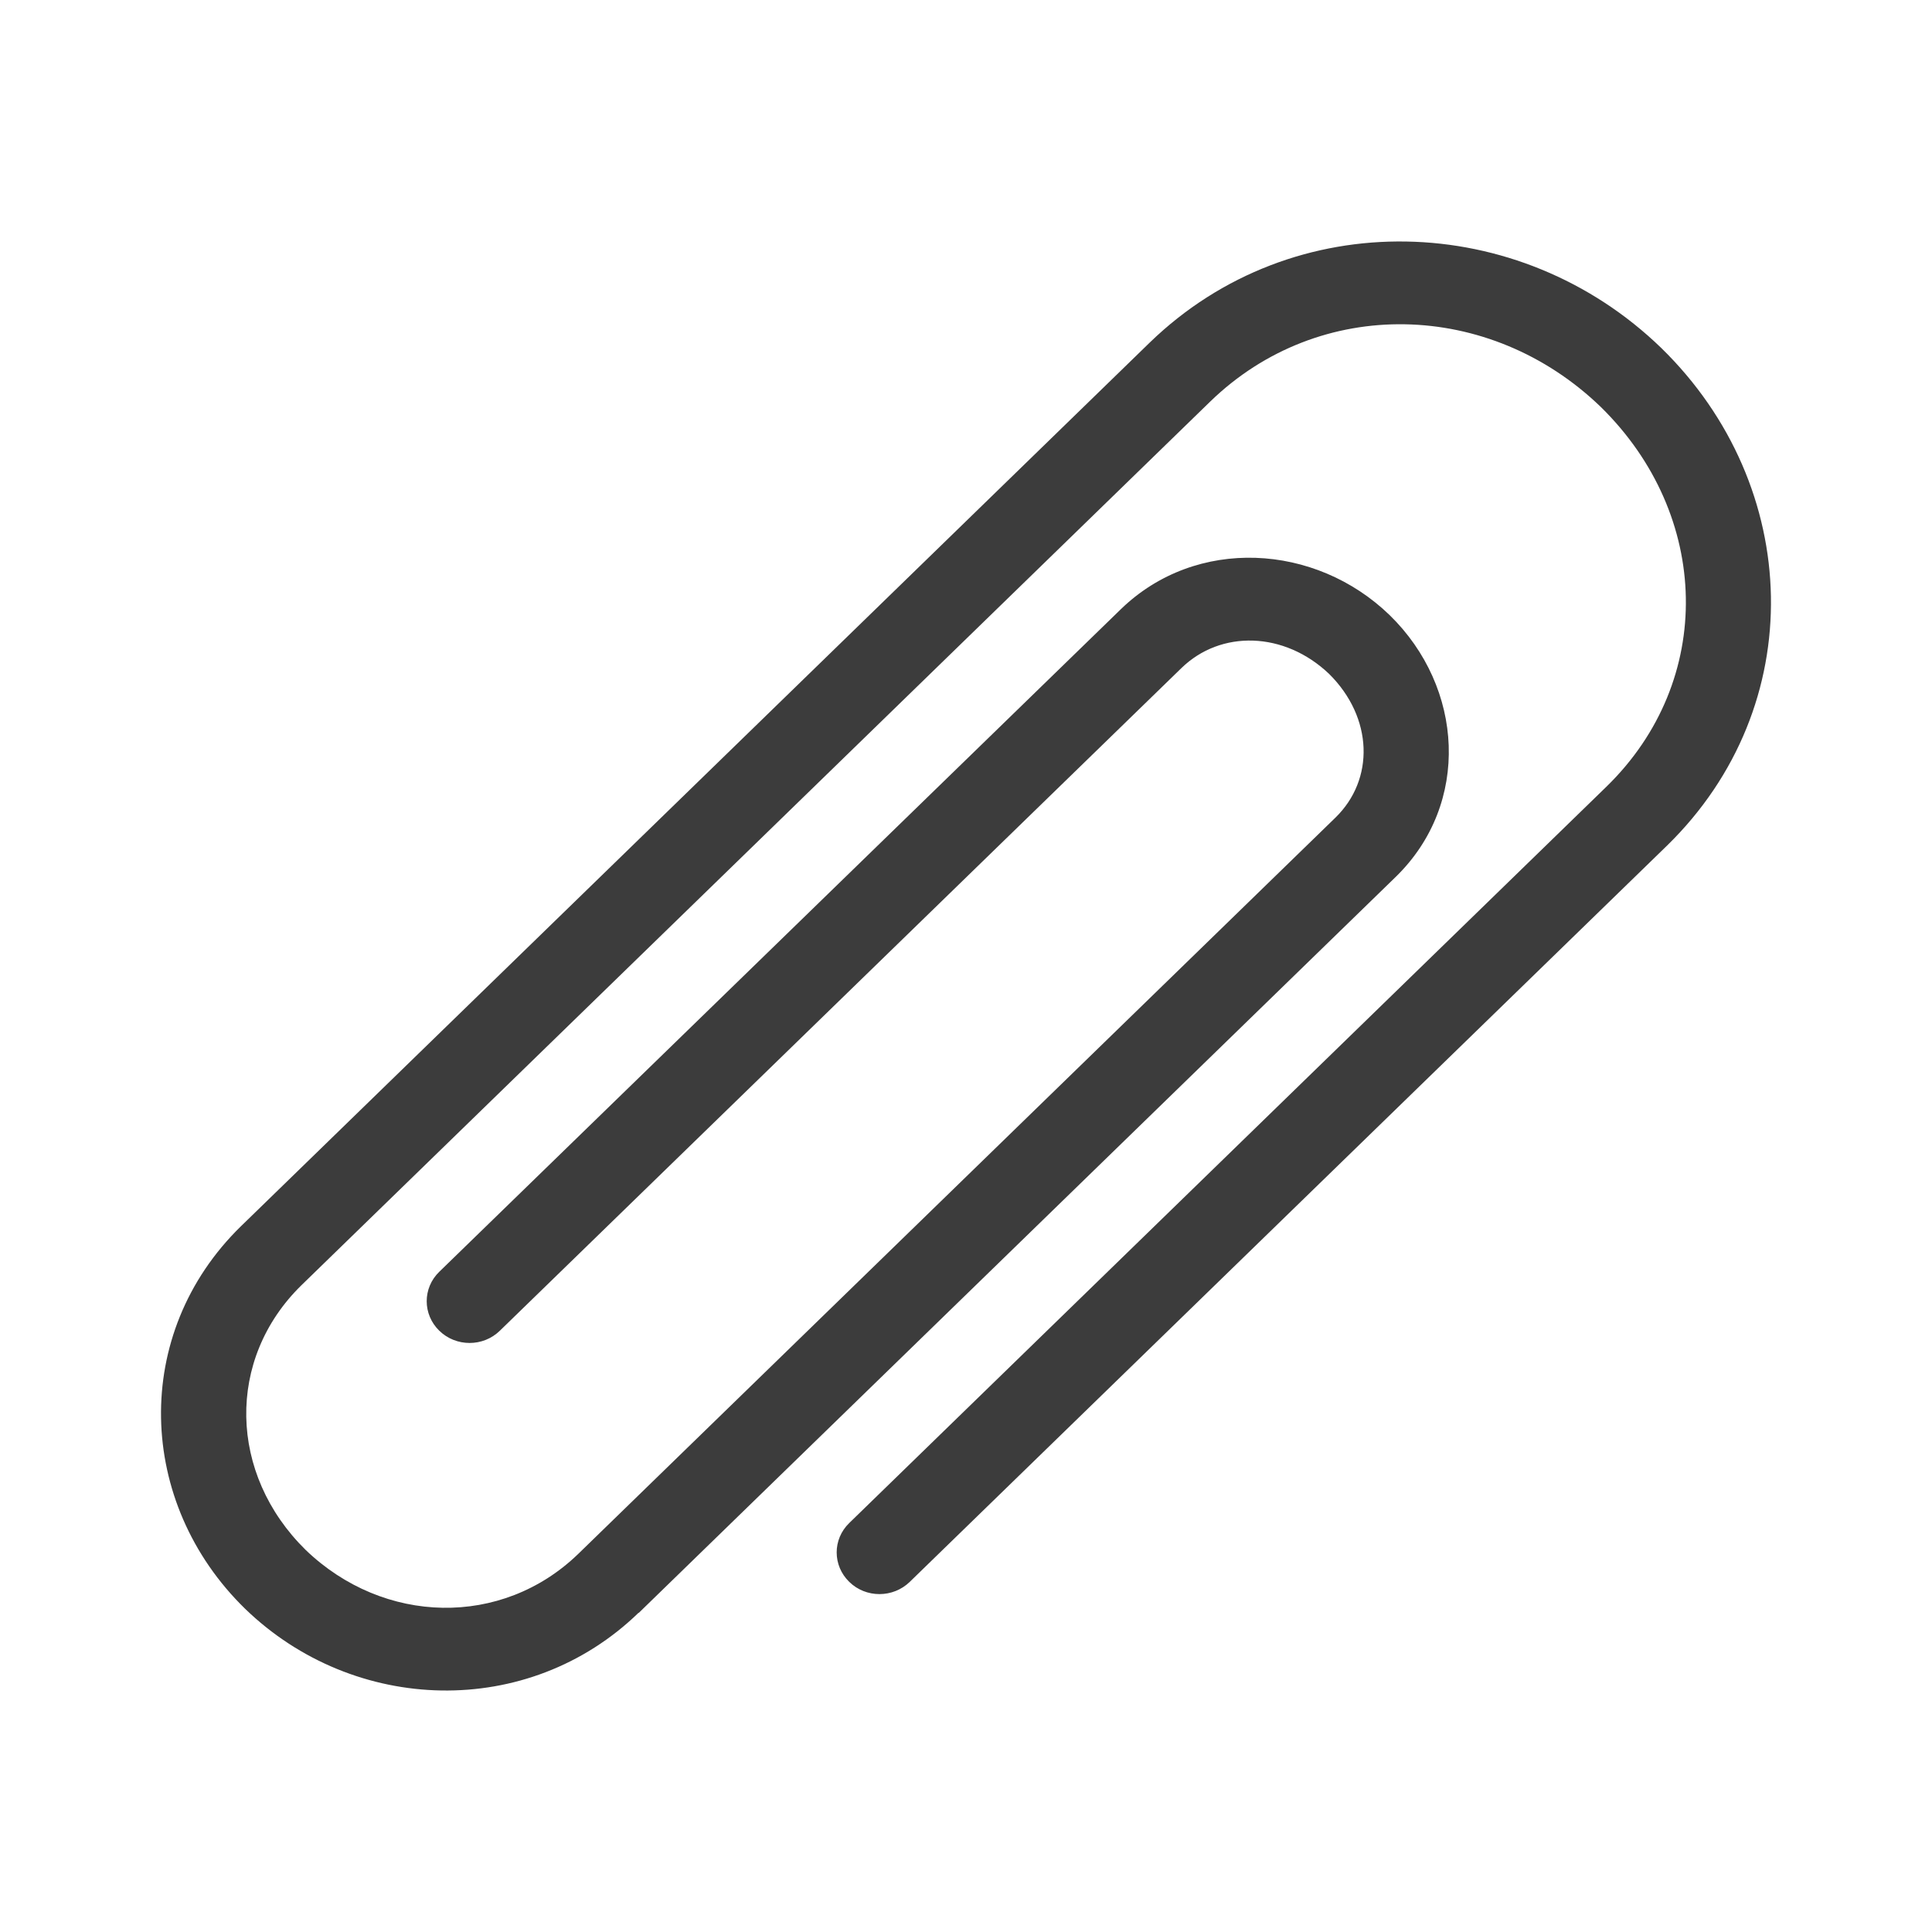
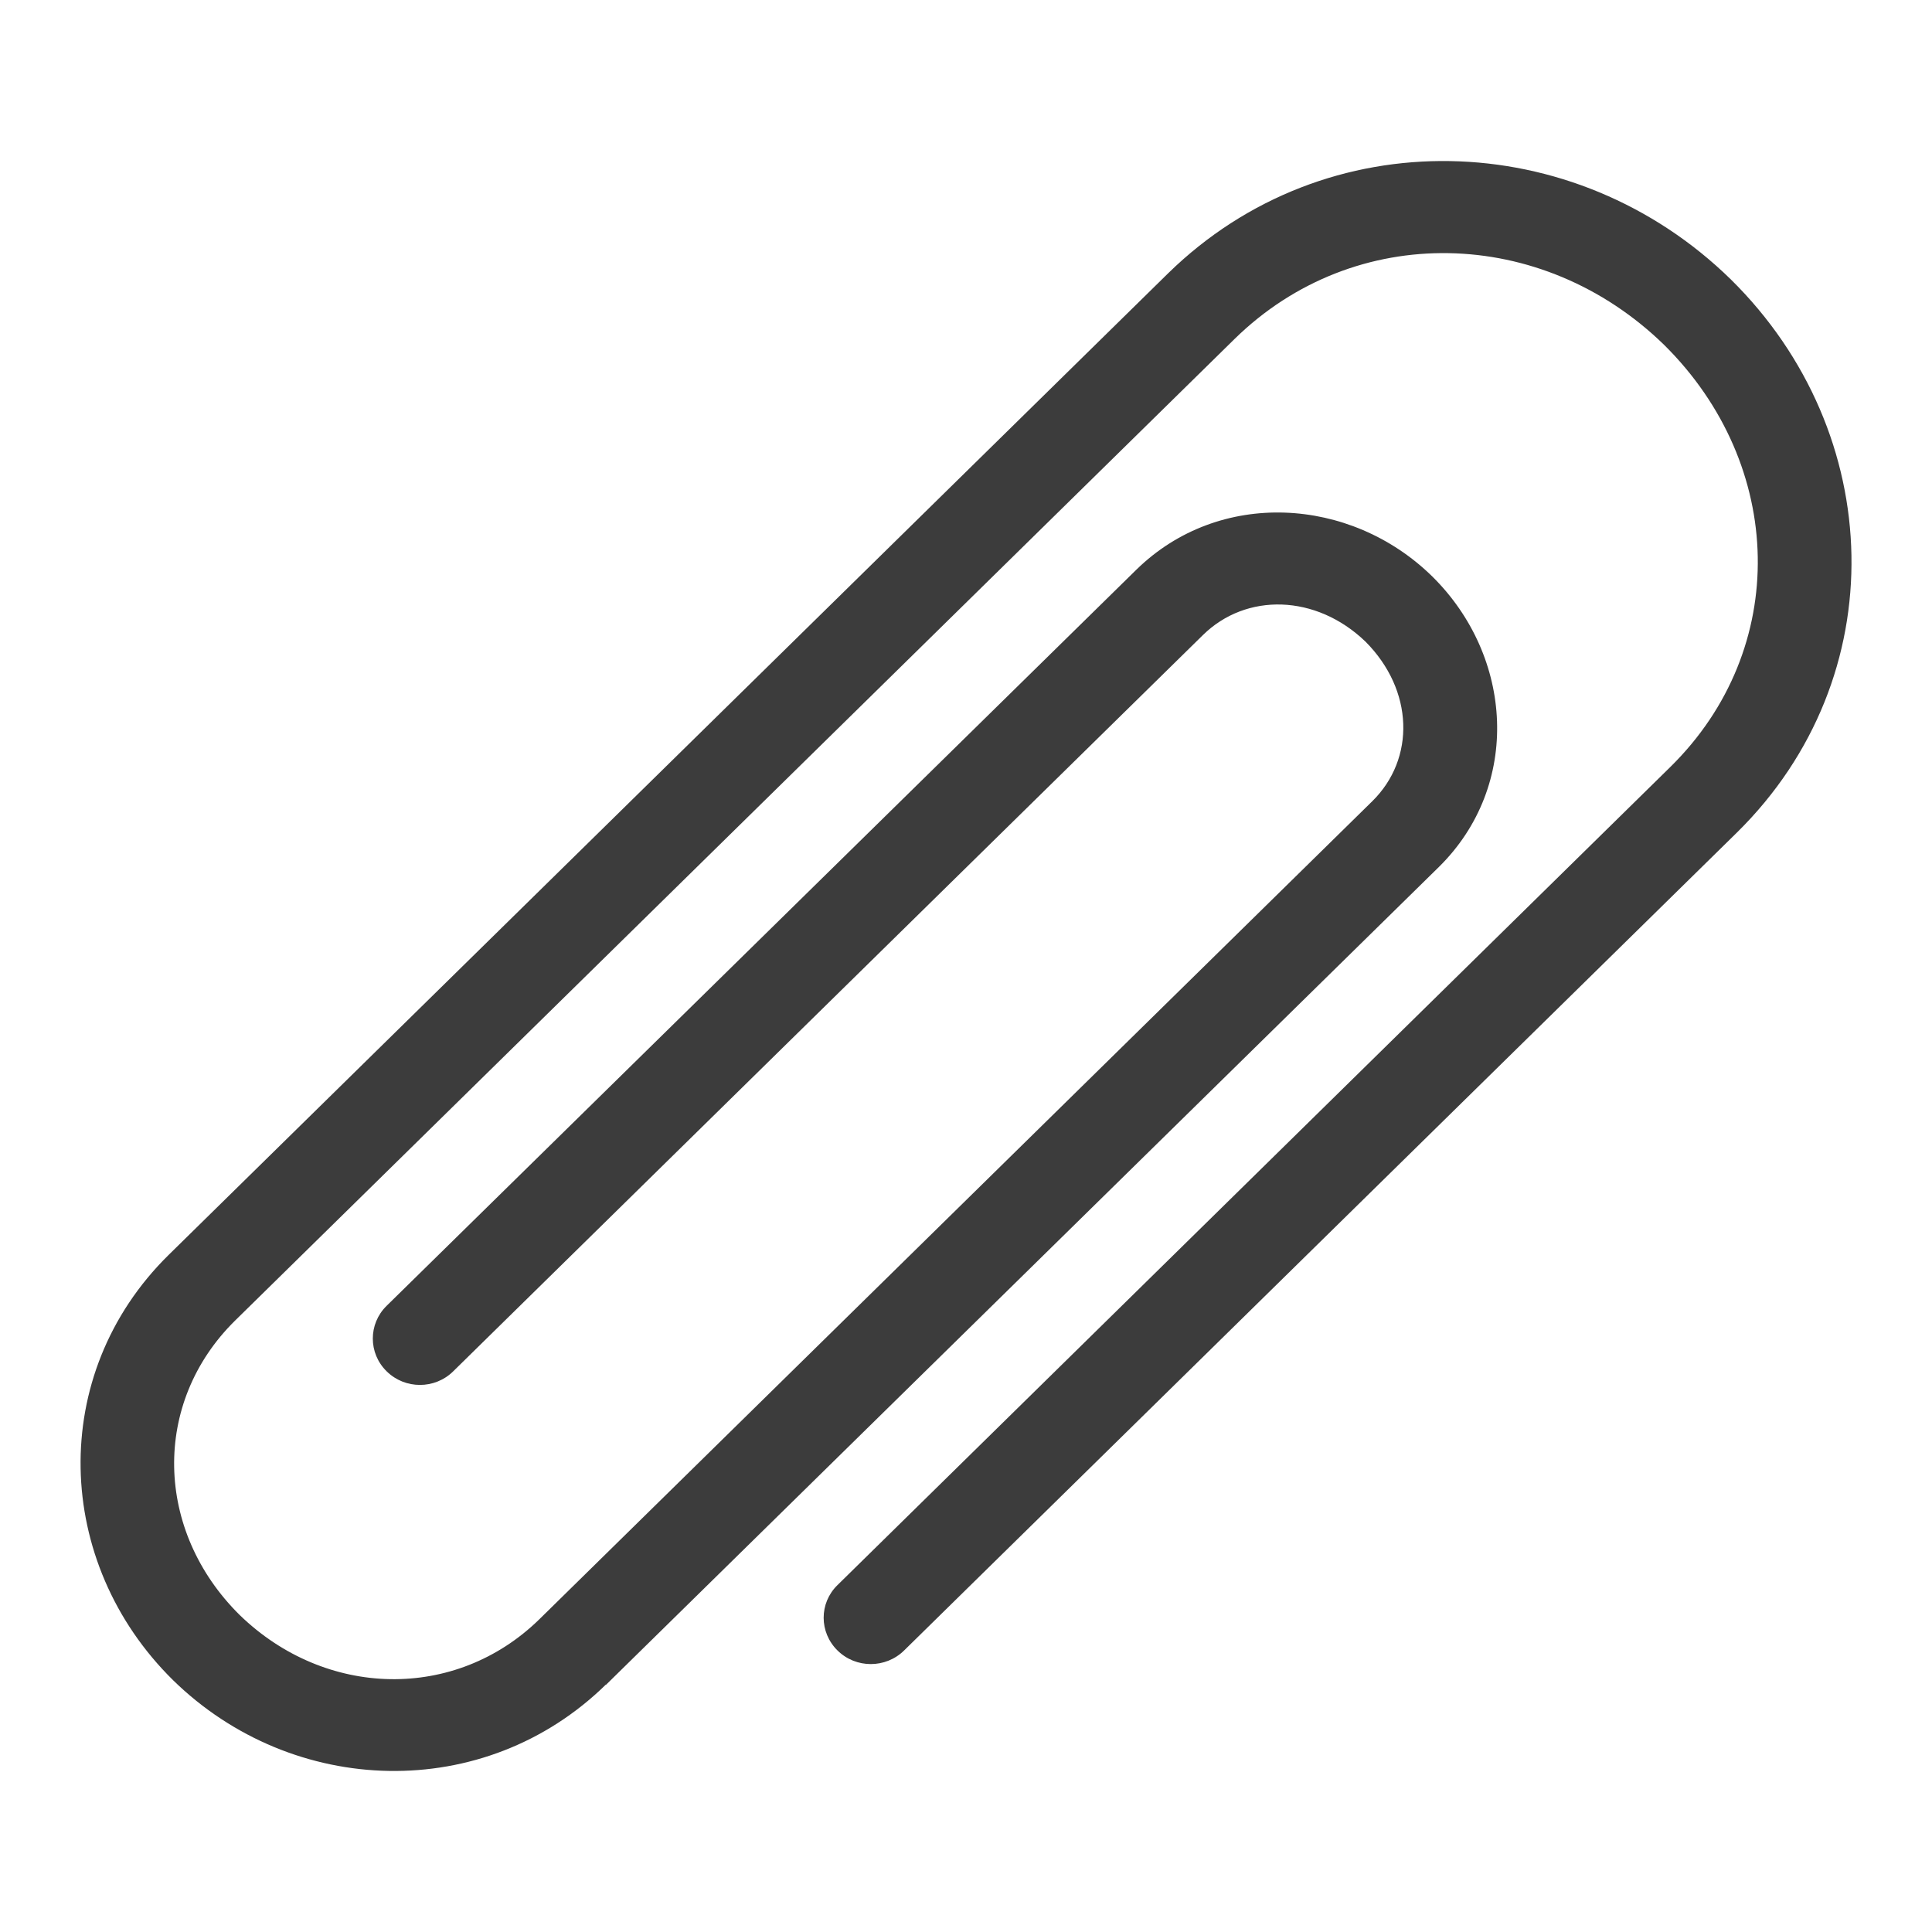
<svg xmlns="http://www.w3.org/2000/svg" width="24" height="24" id="svg3465" version="1.1">
  <defs id="defs3467" />
  <g id="layer1" transform="translate(0,-1028.362)">
-     <path d="m 7.933,1048.396 c -1.372,1.33 -3.534,1.262 -4.888,-0.049 -1.349,-1.315 -1.419,-3.419 -0.051,-4.753 l 11.288,-10.976 c 1.784,-1.729 4.592,-1.642 6.356,0.068 1.758,1.717 1.848,4.446 0.07,6.181 l -9.407,9.146 c -0.208,0.202 -0.545,0.202 -0.751,0 -0.208,-0.202 -0.209,-0.529 -8.11e-4,-0.731 l 9.406,-9.147 c 1.355,-1.319 1.3,-3.375 -0.07,-4.718 -1.379,-1.331 -3.494,-1.384 -4.851,-0.067 l -11.288,10.976 c -0.942,0.92 -0.907,2.349 0.051,3.29 0.97,0.933 2.438,0.966 3.385,0.05 l 9.406,-9.146 c 0.489,-0.475 0.471,-1.242 -0.077,-1.786 -0.558,-0.531 -1.347,-0.549 -1.836,-0.072 l -8.466,8.231 c -0.208,0.203 -0.545,0.202 -0.752,0 -0.208,-0.202 -0.209,-0.53 -8.078e-4,-0.732 l 8.467,-8.231 c 0.936,-0.908 2.419,-0.819 3.34,0.074 0.92,0.897 1.009,2.339 0.077,3.249 L 7.933,1048.4 z" style="fill:#3c3c3c;fill-opacity:1;fill-rule:nonzero;stroke:none" id="path108" />
+     <path d="m 7.527,1049.288 c -1.509,1.478 -3.888,1.402 -5.377,-0.054 -1.483,-1.461 -1.561,-3.799 -0.057,-5.281 L 14.51,1031.758 c 1.963,-1.921 5.051,-1.824 6.992,0.076 1.934,1.907 2.033,4.94 0.077,6.868 l -10.348,10.163 c -0.229,0.225 -0.599,0.225 -0.827,0 -0.229,-0.225 -0.23,-0.588 -8.92e-4,-0.812 l 10.347,-10.164 c 1.49,-1.465 1.43,-3.75 -0.077,-5.242 -1.517,-1.479 -3.844,-1.537 -5.337,-0.074 l -12.417,12.195 c -1.036,1.022 -0.998,2.61 0.057,3.655 1.067,1.037 2.681,1.073 3.723,0.055 l 10.347,-10.162 c 0.538,-0.528 0.518,-1.38 -0.084,-1.984 -0.614,-0.59 -1.482,-0.61 -2.02,-0.08 l -9.312,9.145 c -0.229,0.226 -0.599,0.225 -0.827,0 -0.229,-0.224 -0.229,-0.589 -8.886e-4,-0.813 l 9.314,-9.145 c 1.03,-1.008 2.661,-0.91 3.674,0.082 1.012,0.997 1.11,2.599 0.085,3.61 l -10.349,10.162 z" style="fill:#3c3c3c;fill-opacity:1;fill-rule:nonzero;stroke:none" id="path108" />
  </g>
</svg>
